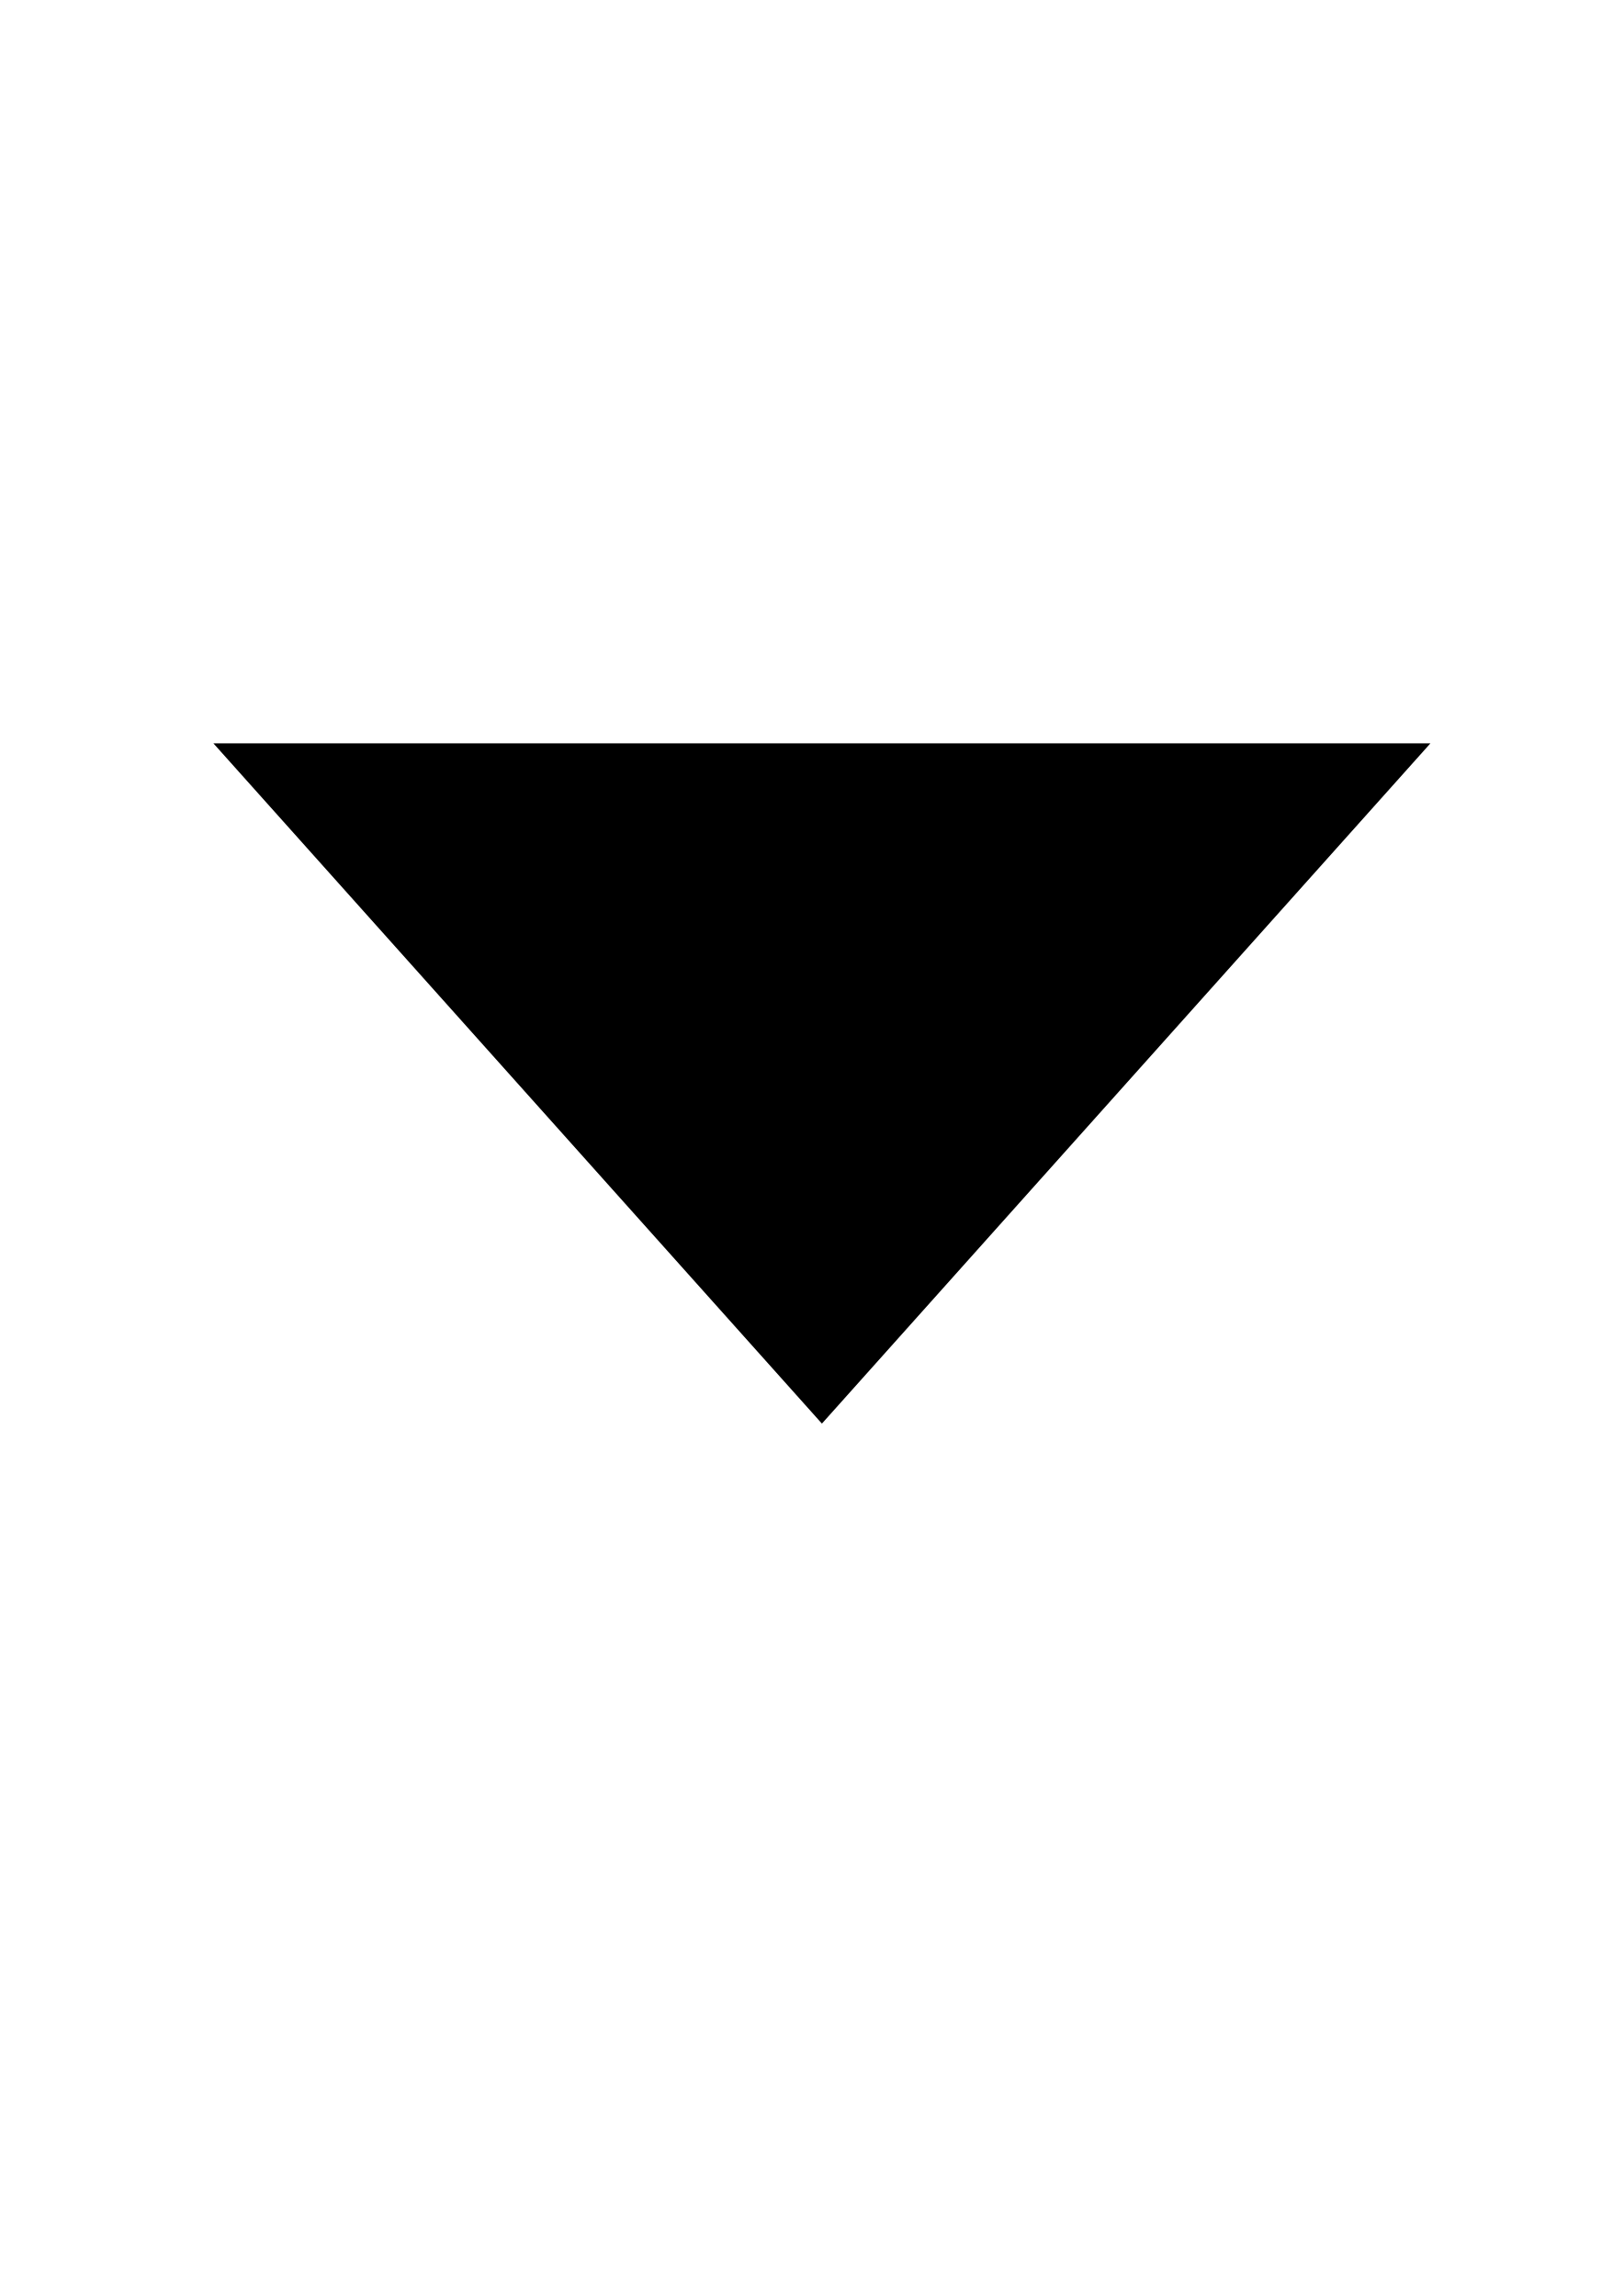
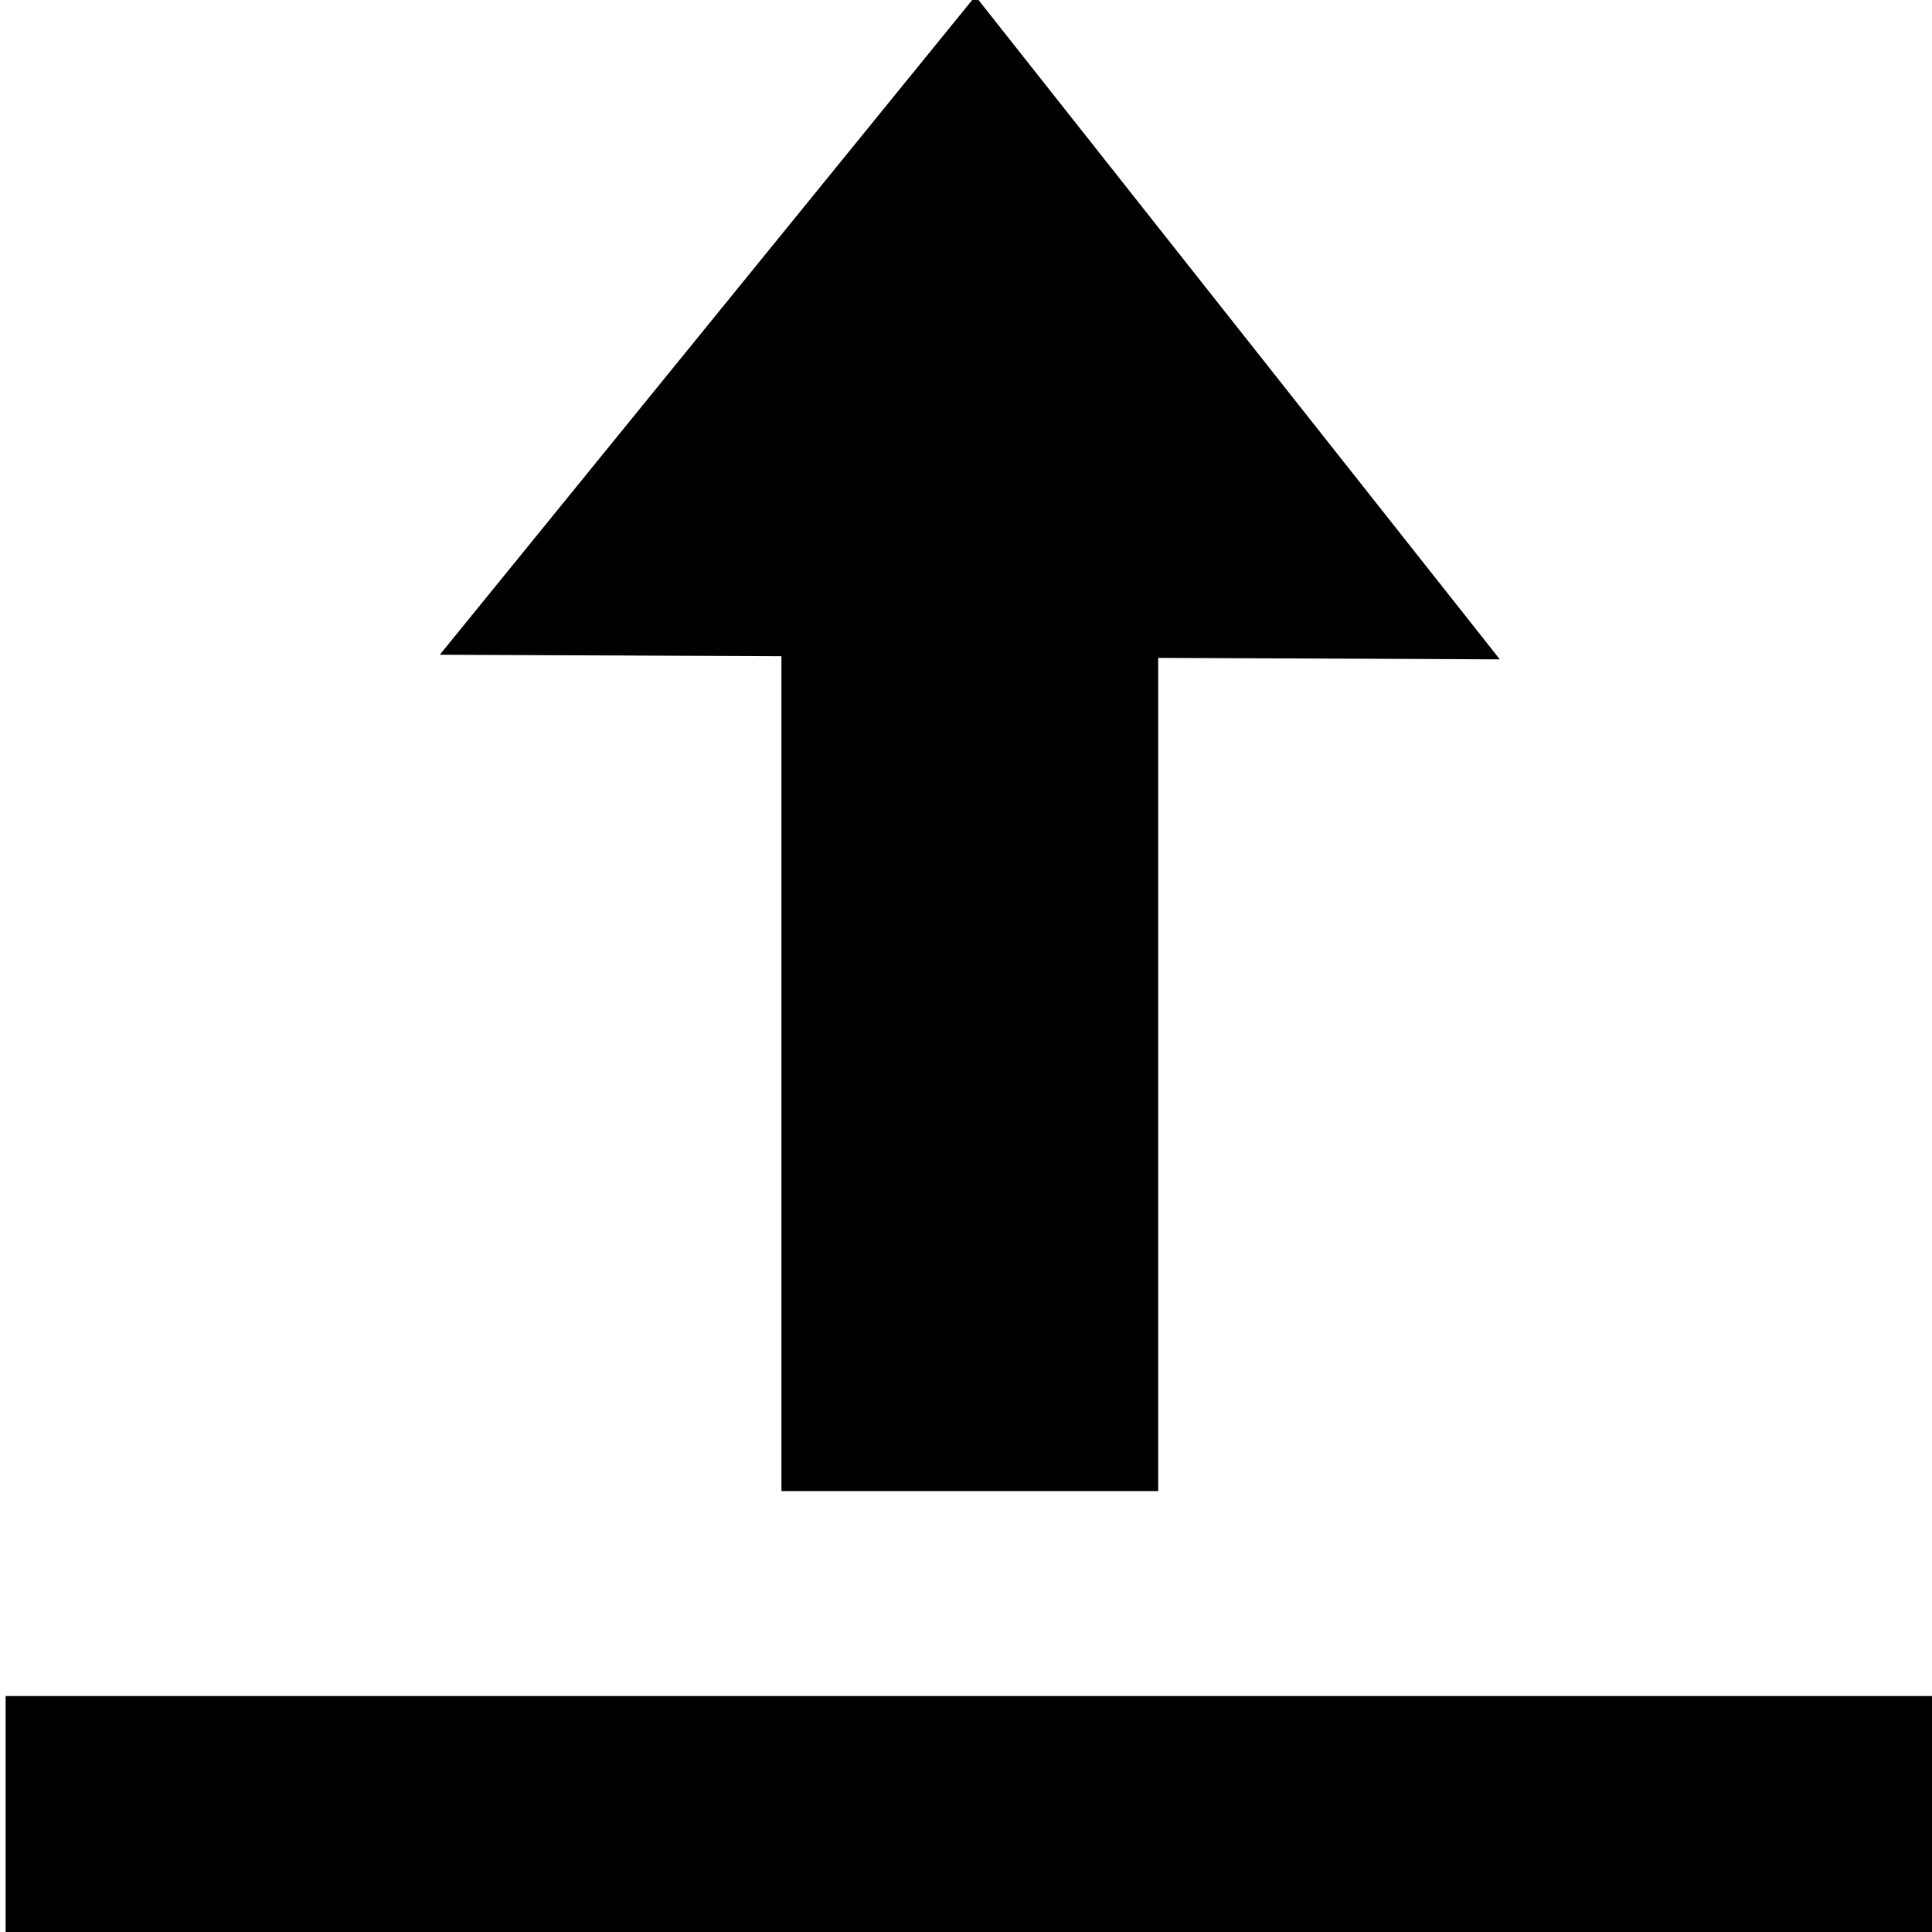
- <svg xmlns="http://www.w3.org/2000/svg" width="210mm" height="297mm" viewBox="0 0 210 297" version="1.1" id="svg870">
-   <defs id="defs864" />
+ <svg xmlns="http://www.w3.org/2000/svg" width="64mm" height="64mm" viewBox="0 0 64 64" version="1.1" id="svg8">
+   <defs id="defs2" />
  <g id="layer1">
-     <path style="fill:#000000;stroke-width:0.454;stroke-miterlimit:4;stroke-dasharray:none;stroke:#000000;stroke-opacity:1;stroke-linejoin:miter;stroke-linecap:round" id="path872" d="M 97.518,174.625 72.313,130.969 47.108,87.312 l 50.41,-2e-6 50.41,-10e-7 -25.205,43.656 z" transform="matrix(1.549142,0,0,1,-44.76779,9.071429)" />
+     <path id="path18" style="fill:#000000;stroke-width:0.097;stroke-miterlimit:4;stroke-dasharray:none" d="M 49.684,21.842 32.126,21.766 14.569,21.689 23.44,10.78 32.311,-0.13 40.997,10.856 Z M 25.886,19.895 H 38.366 V 49.394 H 25.886 Z M 0.186,56.184 H 64.067 v 8.213 H 0.186 Z" />
  </g>
</svg>
